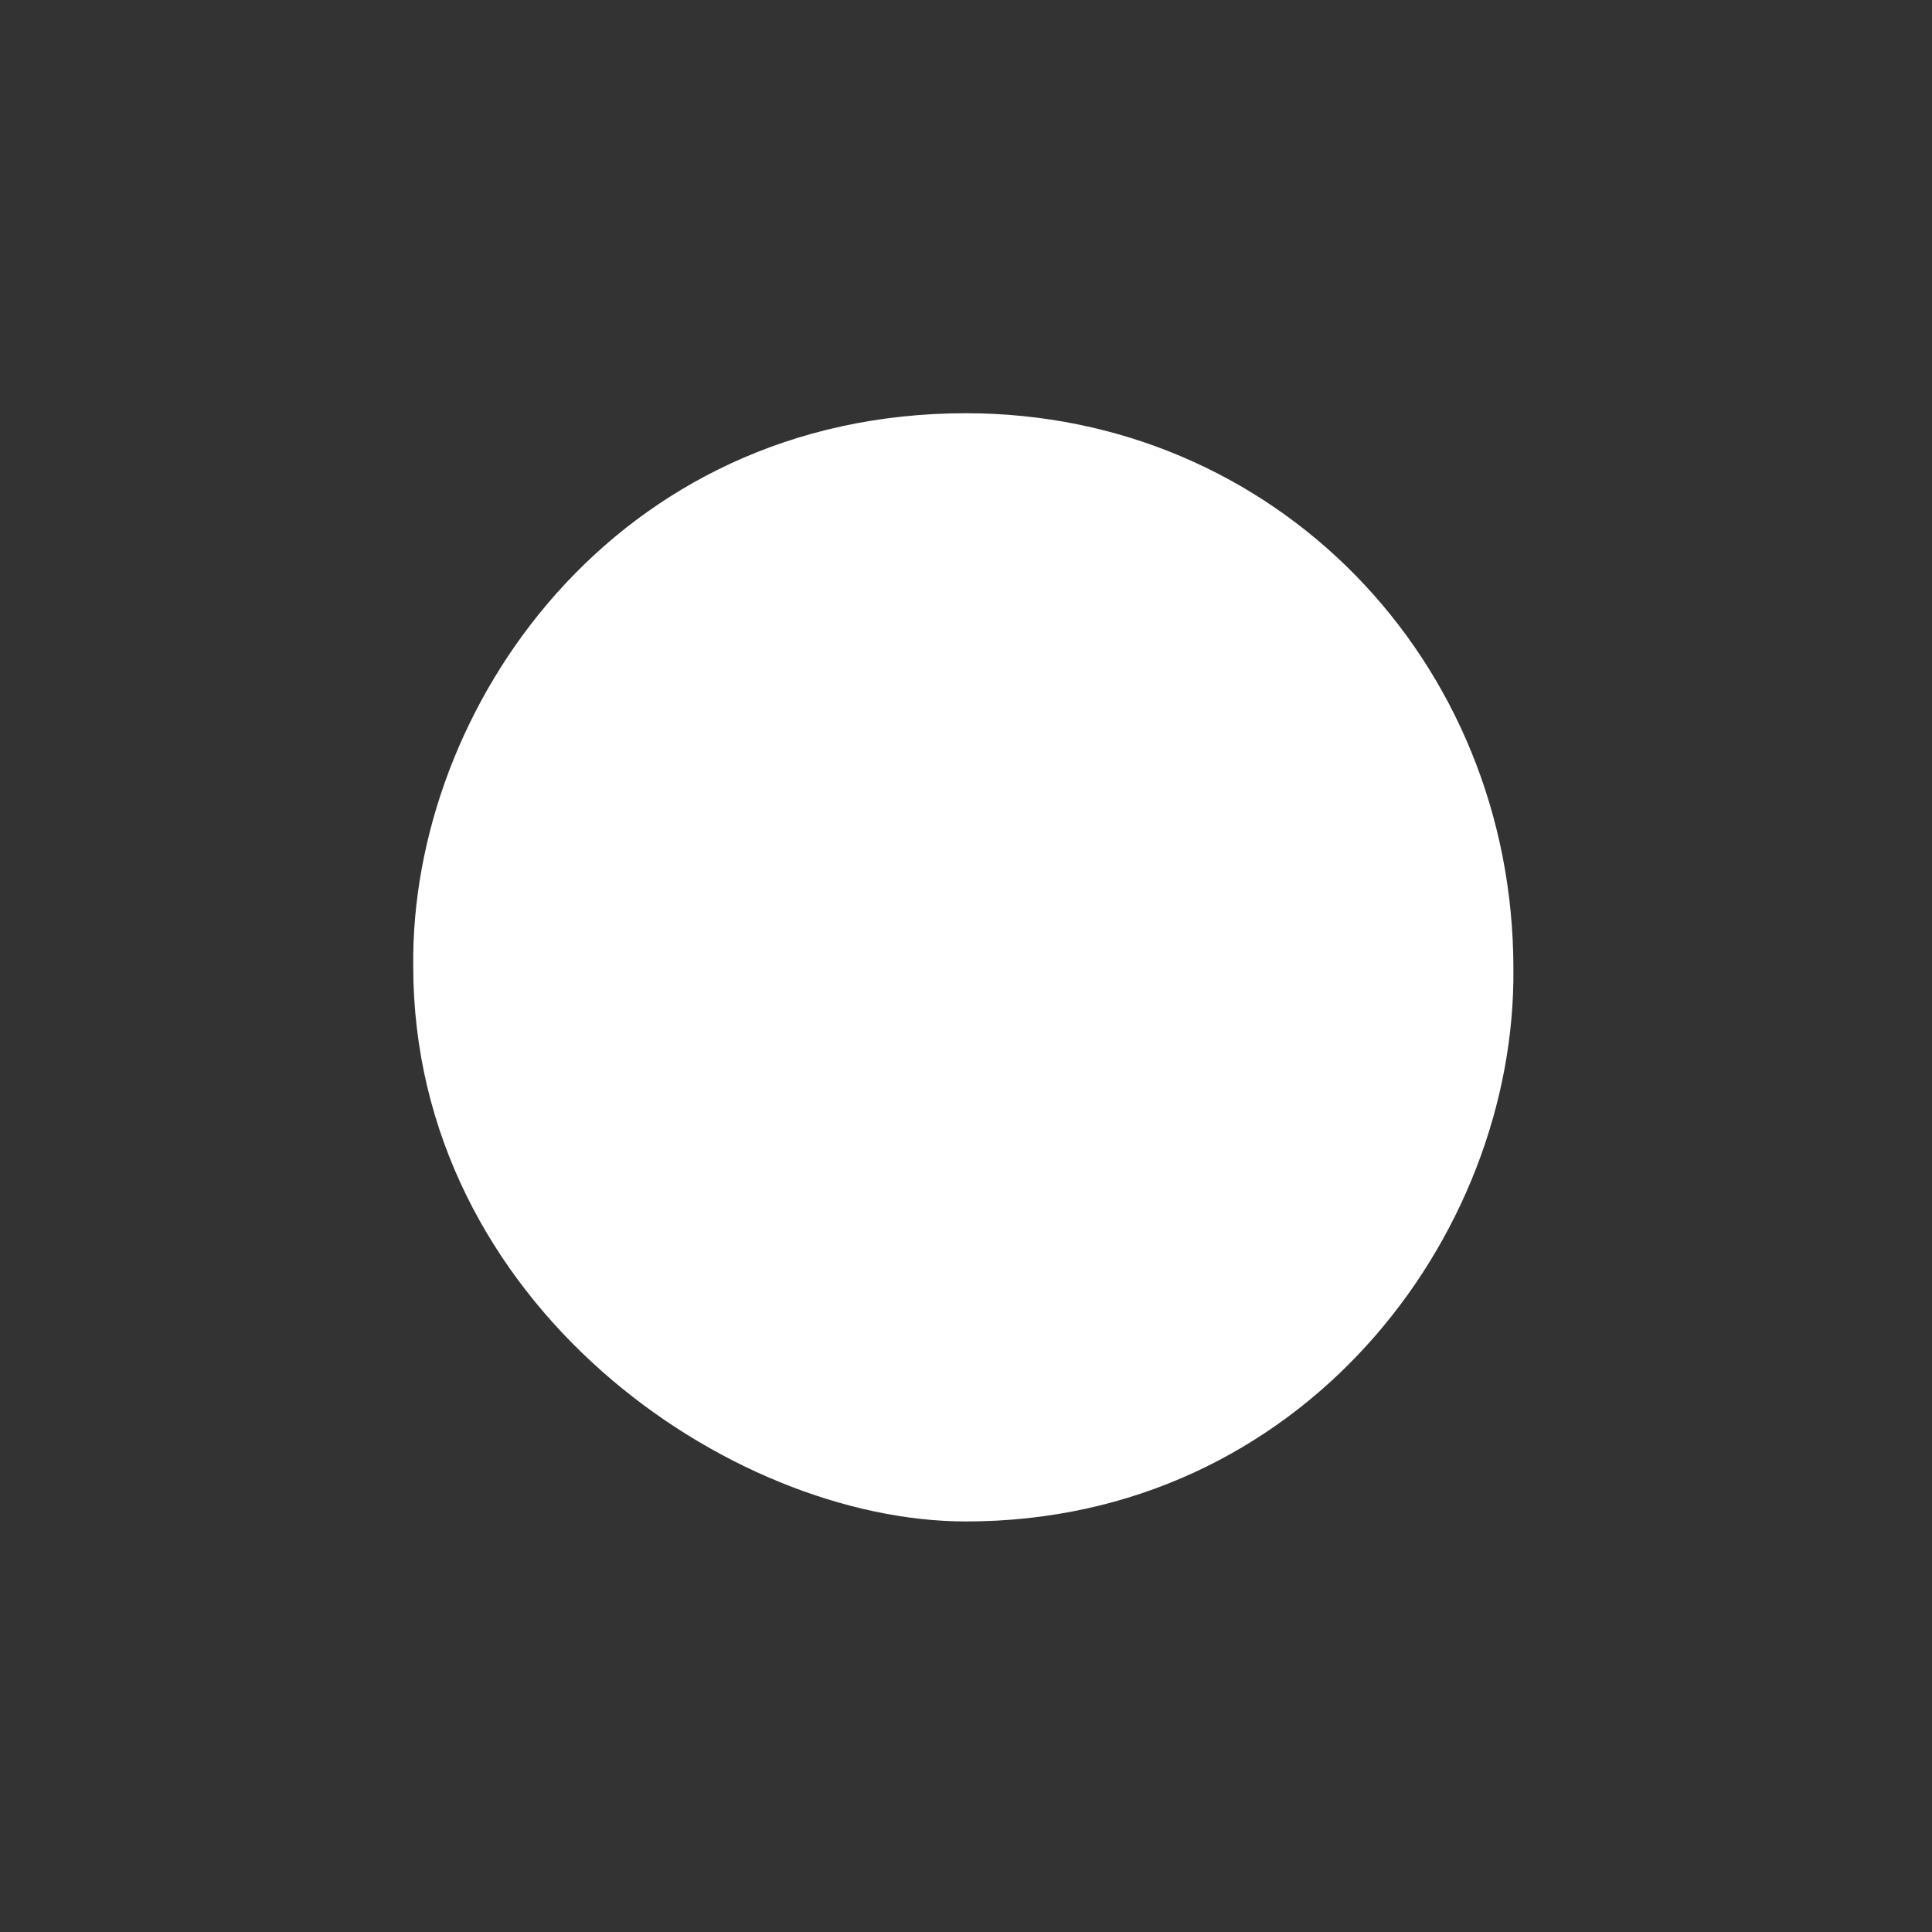
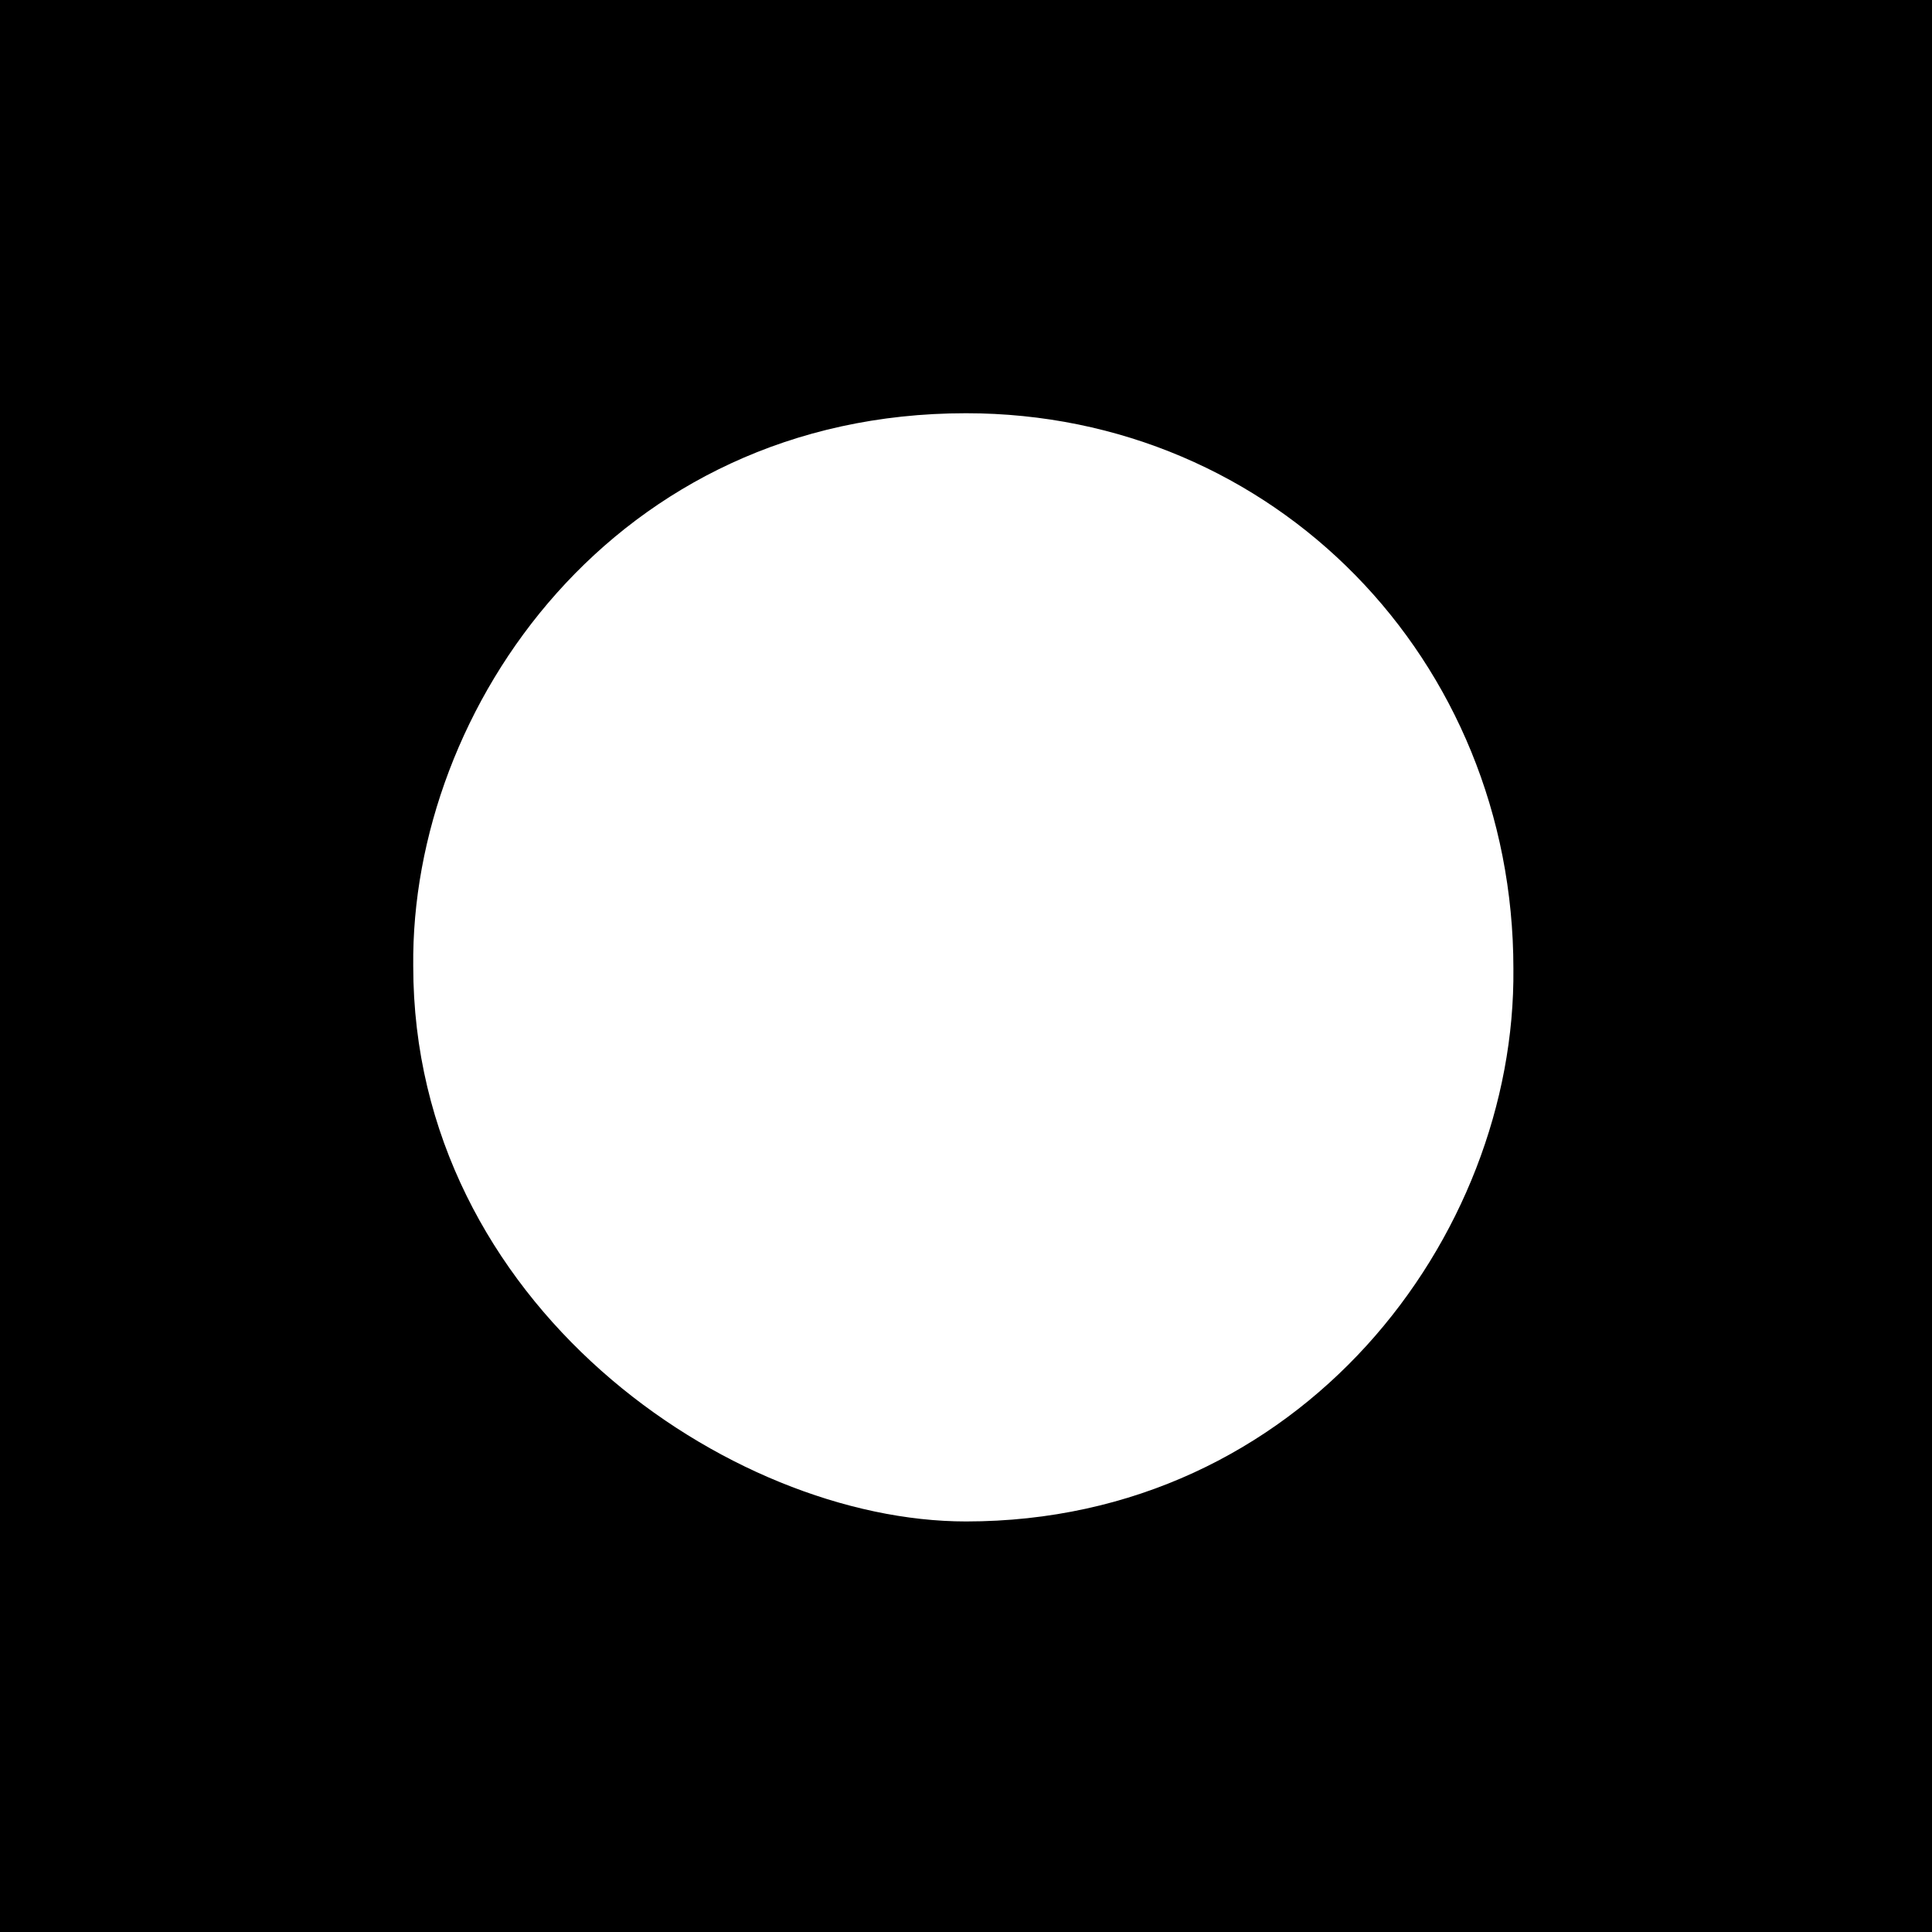
<svg xml:space="preserve" style="enable-background:new 0 0 72 72;" version="1.1" viewBox="0 0 72 72" x="0px" y="0px">
  <g>
-     <path d="M72,72c-24,0-48,0-72,0C0,48,0,24,0,0c24,0,48,0,72,0C72,24,72,48,72,72z M56.4,36.1   c0-11.5-8.9-20.7-20.4-20.7c-13.1,0-20.7,11-20.6,20.6c0,12.6,11.8,20.7,20.6,20.7C48.5,56.7,56.5,46.1,56.4,36.1z" style="fill:#333333;" />
+     <path d="M72,72c-24,0-48,0-72,0C0,48,0,24,0,0c24,0,48,0,72,0C72,24,72,48,72,72z M56.4,36.1   c0-11.5-8.9-20.7-20.4-20.7c-13.1,0-20.7,11-20.6,20.6c0,12.6,11.8,20.7,20.6,20.7C48.5,56.7,56.5,46.1,56.4,36.1z" />
  </g>
</svg>
